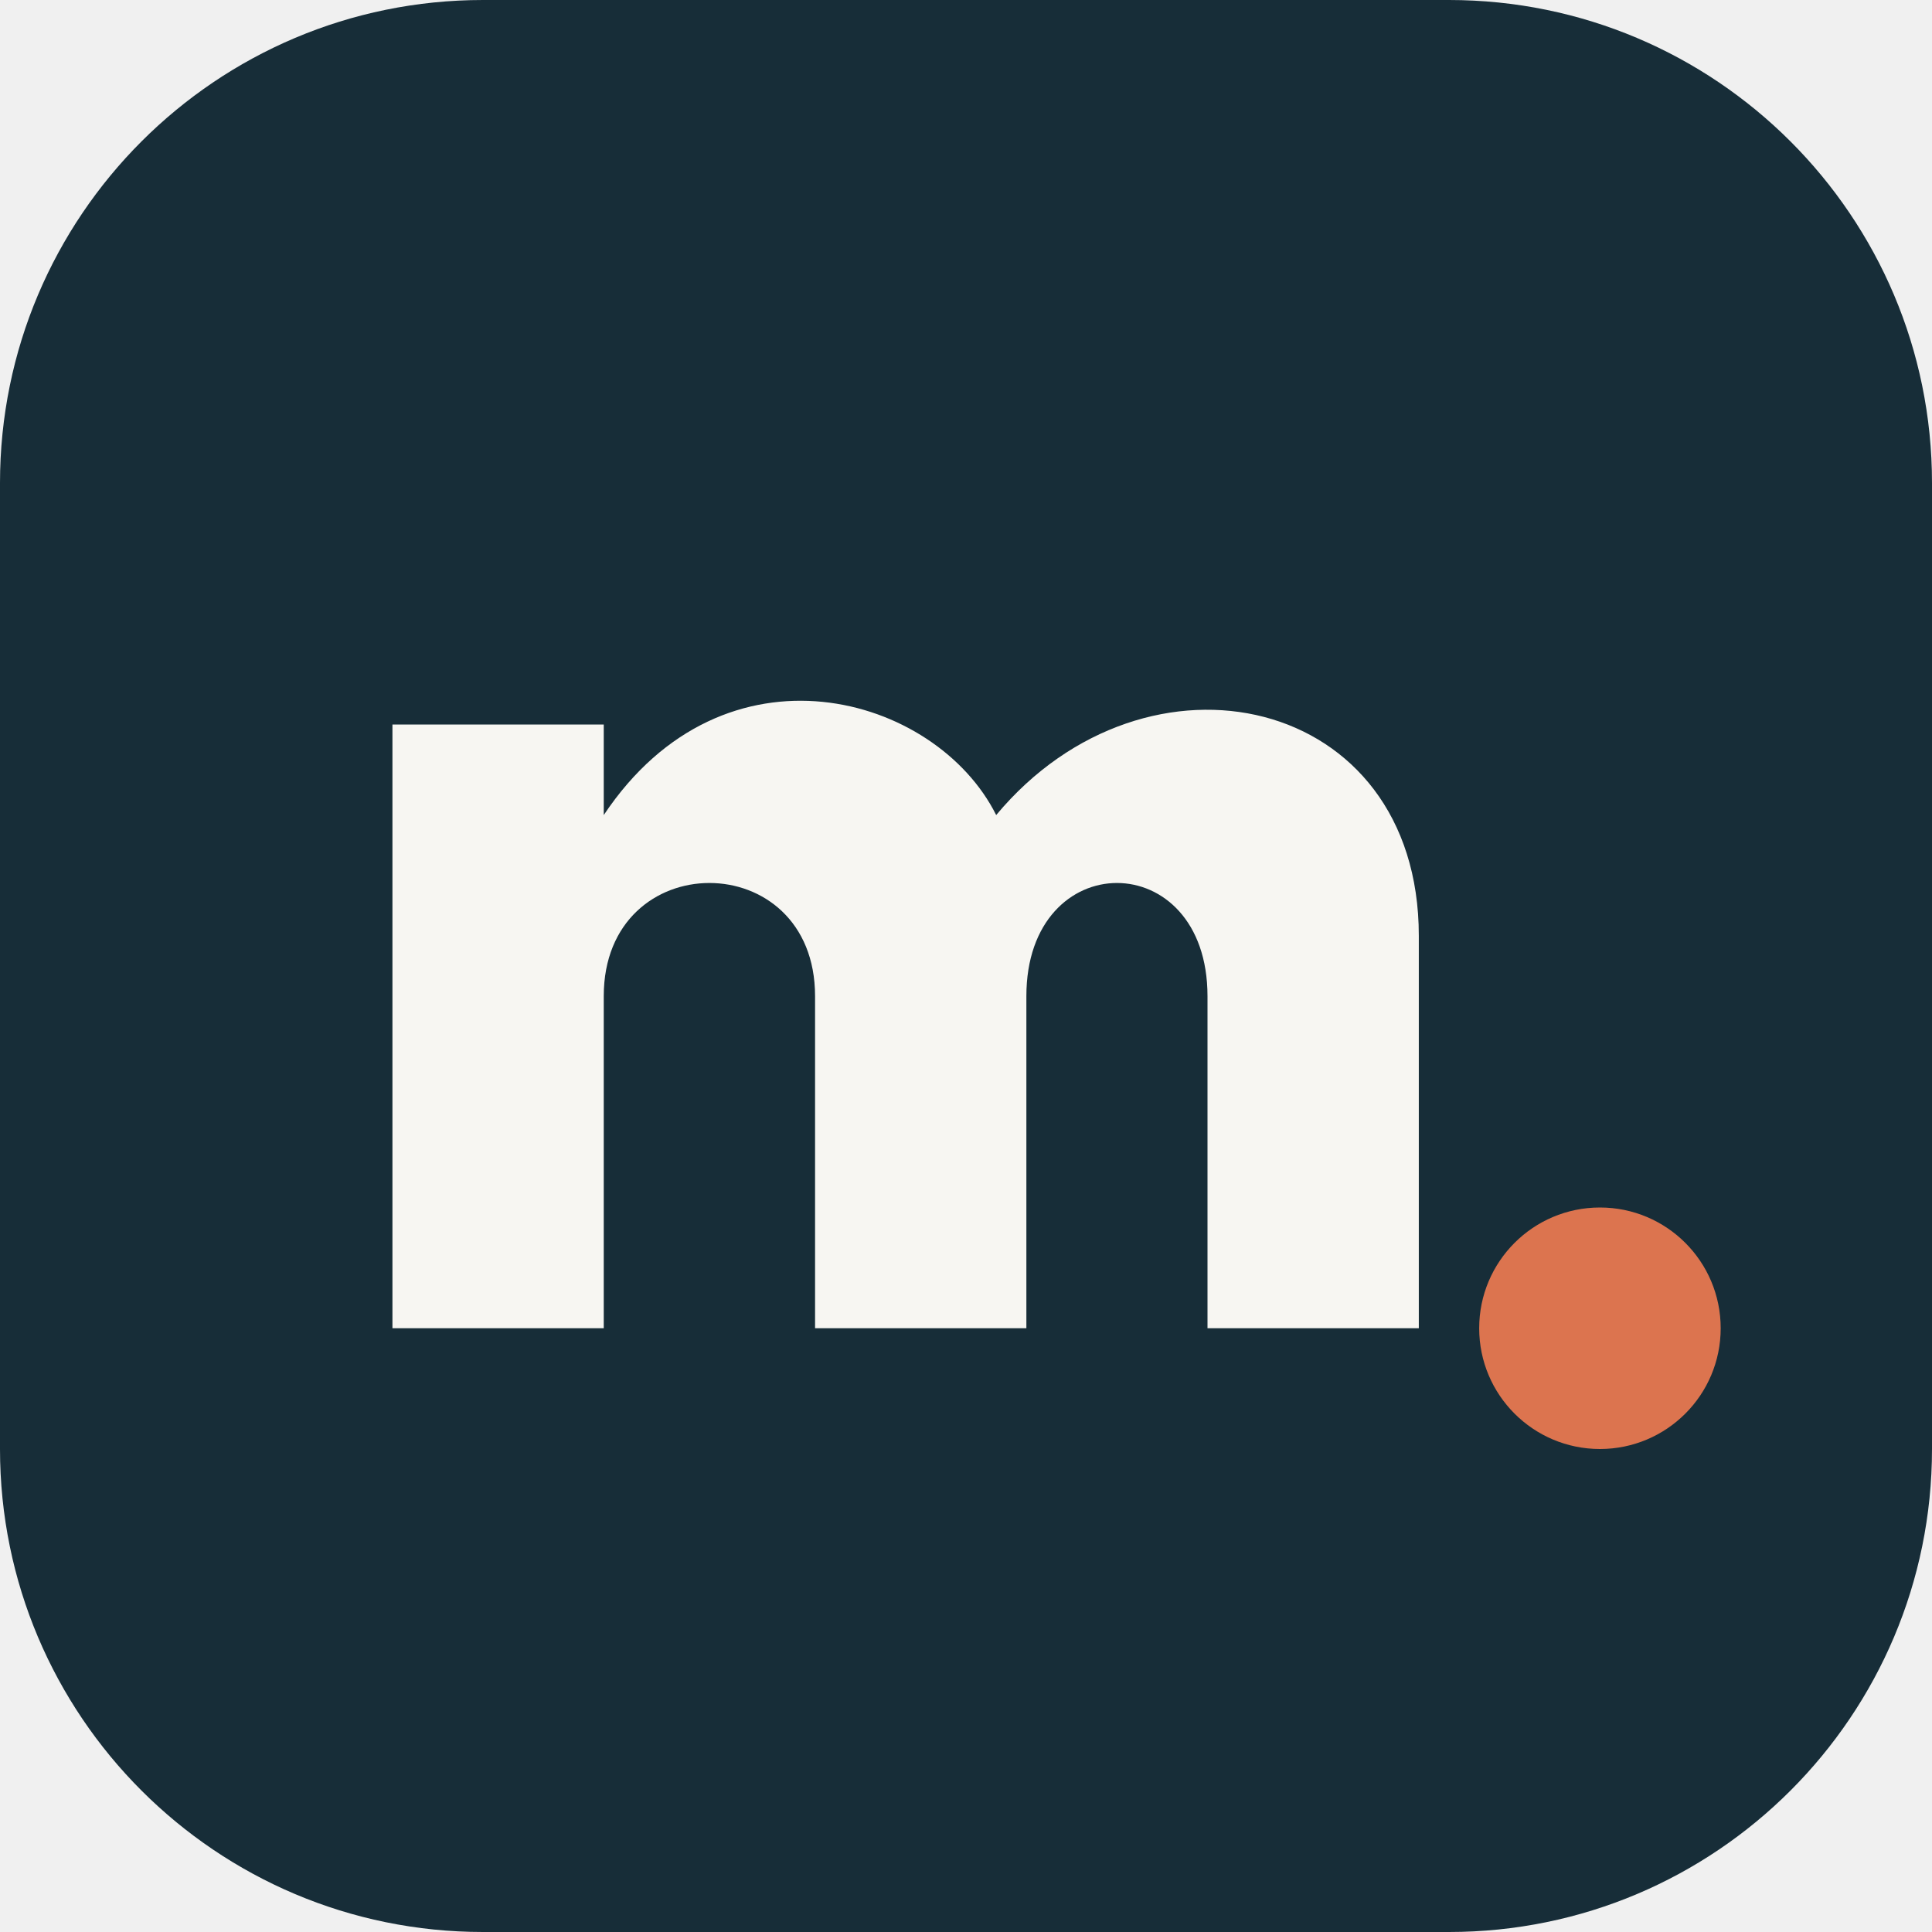
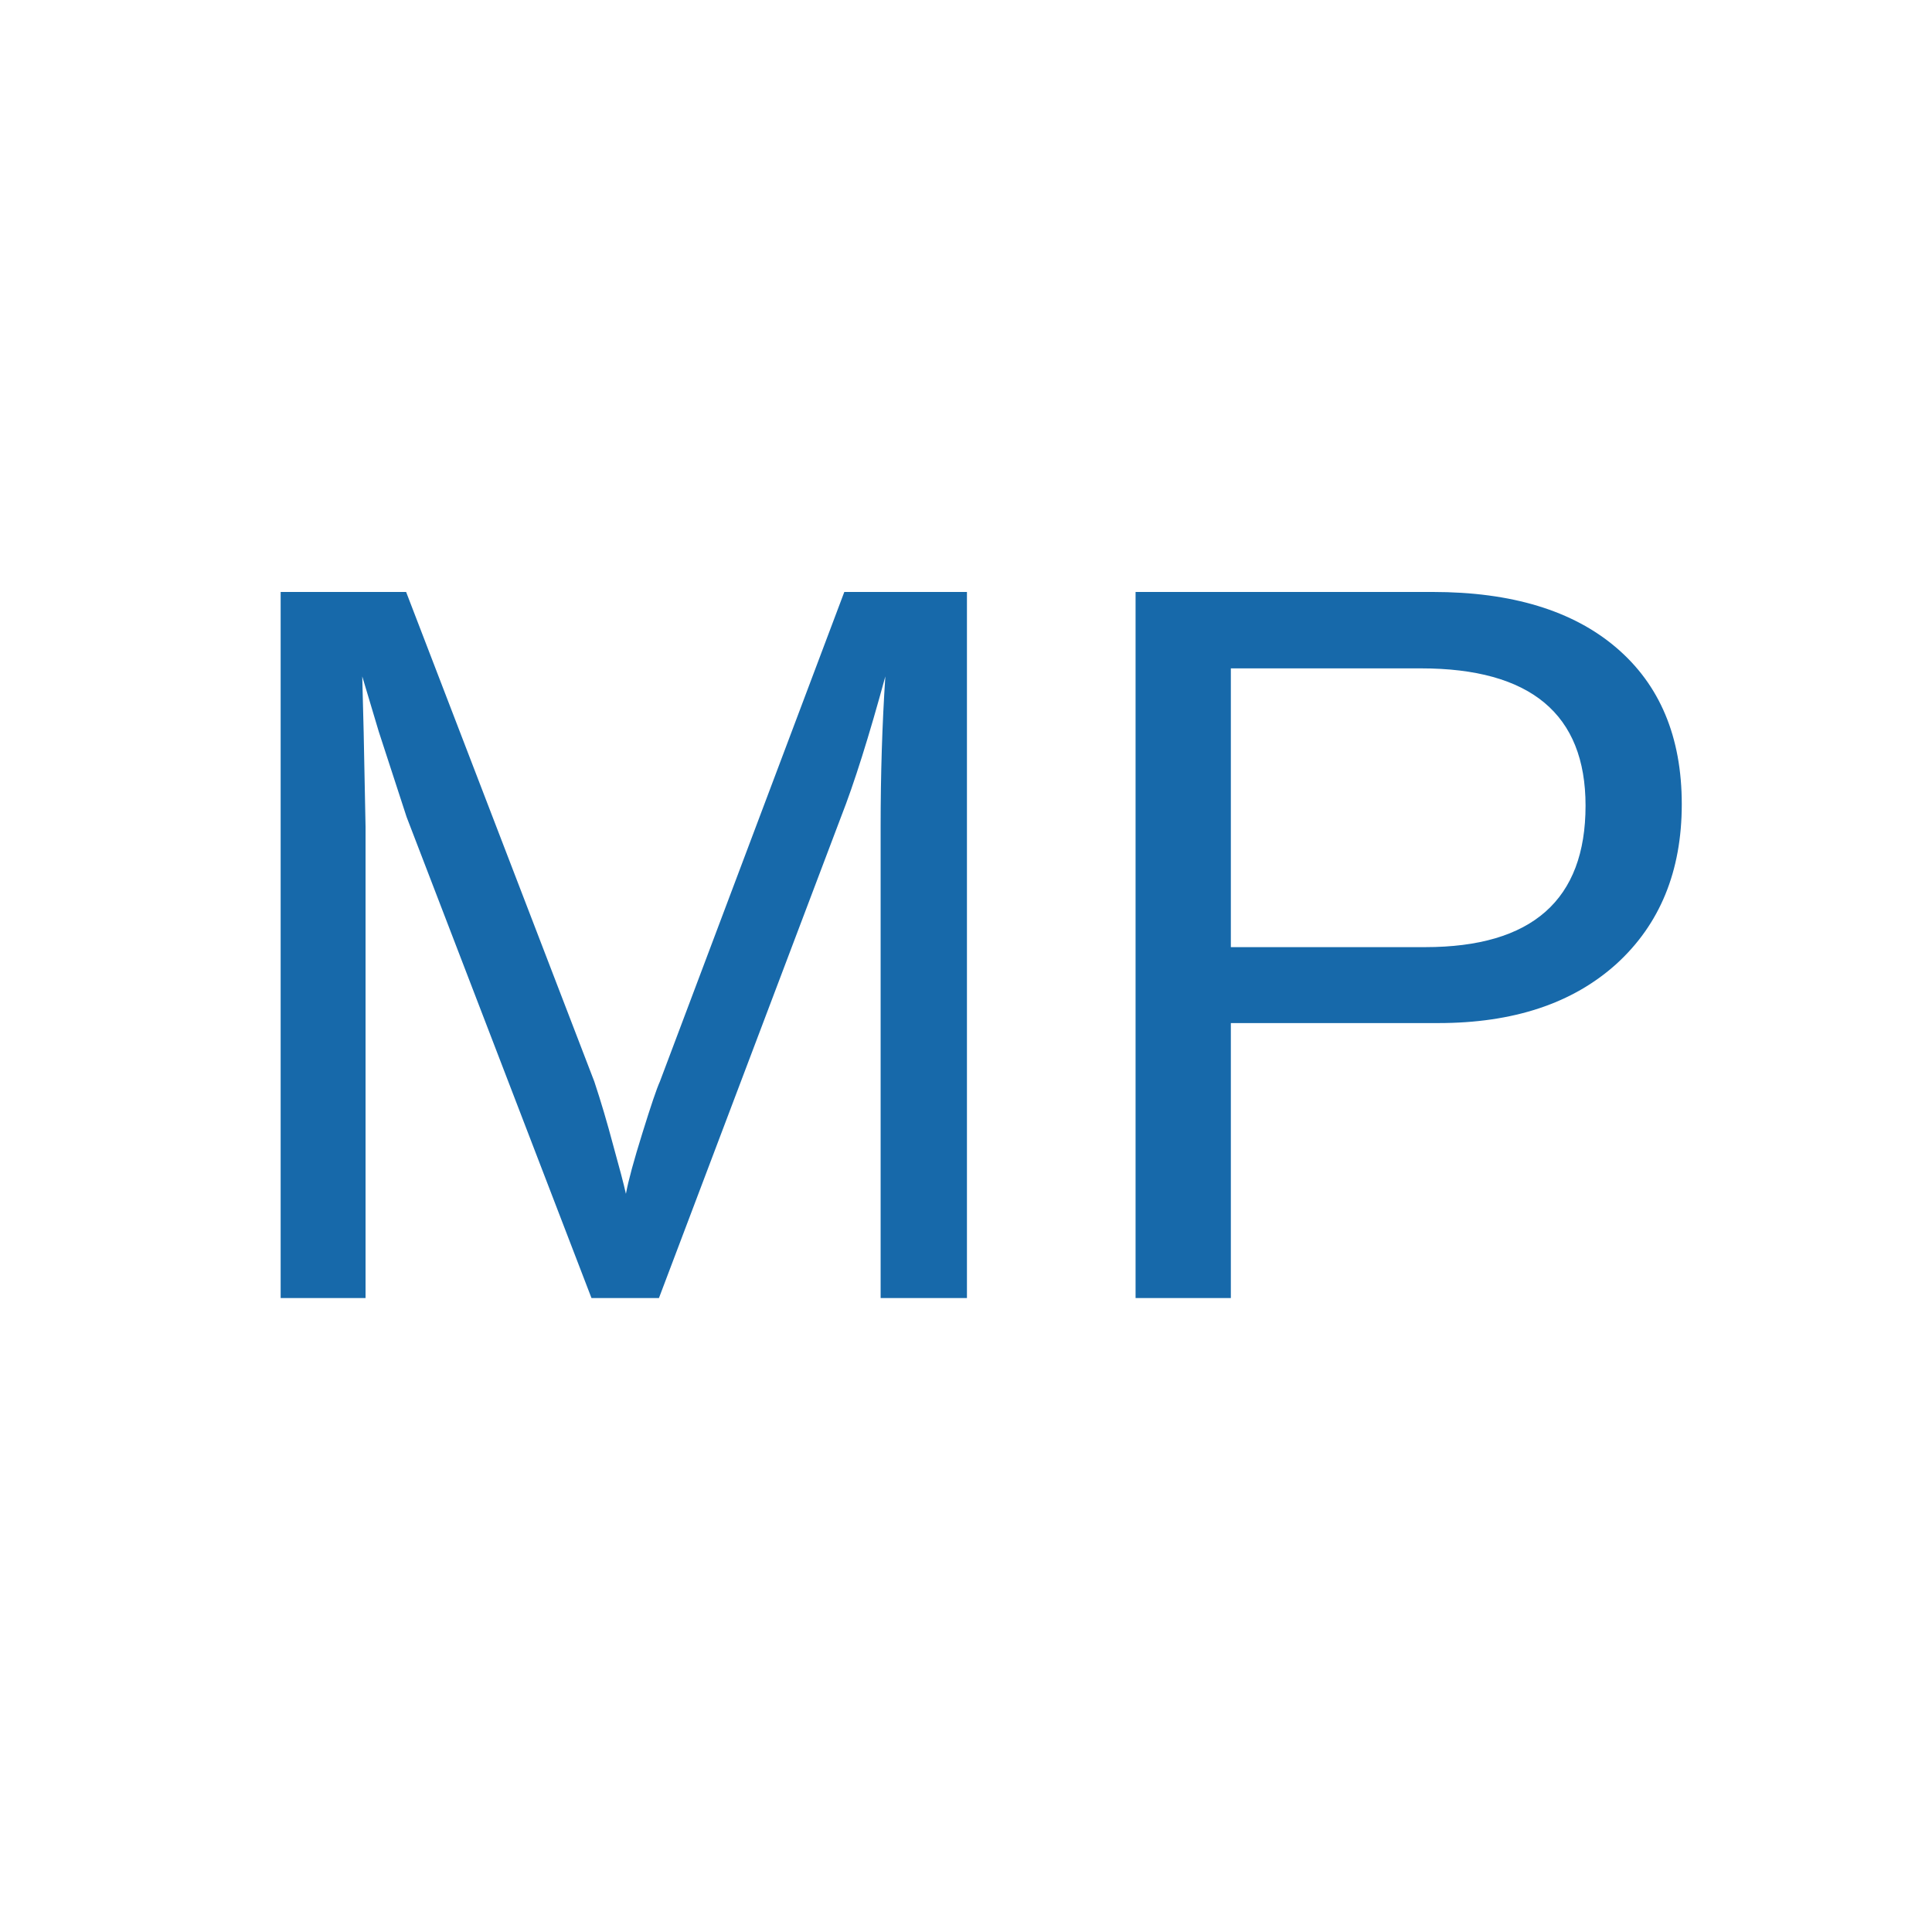
<svg xmlns="http://www.w3.org/2000/svg" viewBox="0 0 64 64">
-   <rect width="64" height="64" rx="16" fill="#172d38" />
-   <path d="M13 44V24h7v3c4-6 11-4 13 0 5-6 14-4 14 4v13h-7V33c0-5-6-5-6 0v11h-7V33c0-5-7-5-7 0v11z" fill="#f7f6f2" />
-   <circle cx="53" cy="44" r="4" fill="#dc744f" />
+   <rect width="64" height="64" fill="white" />
+   <text x="32" y="43" text-anchor="middle" font-family="Arial,sans-serif" font-size="34" fill="#1769aa">MP</text>
</svg>
